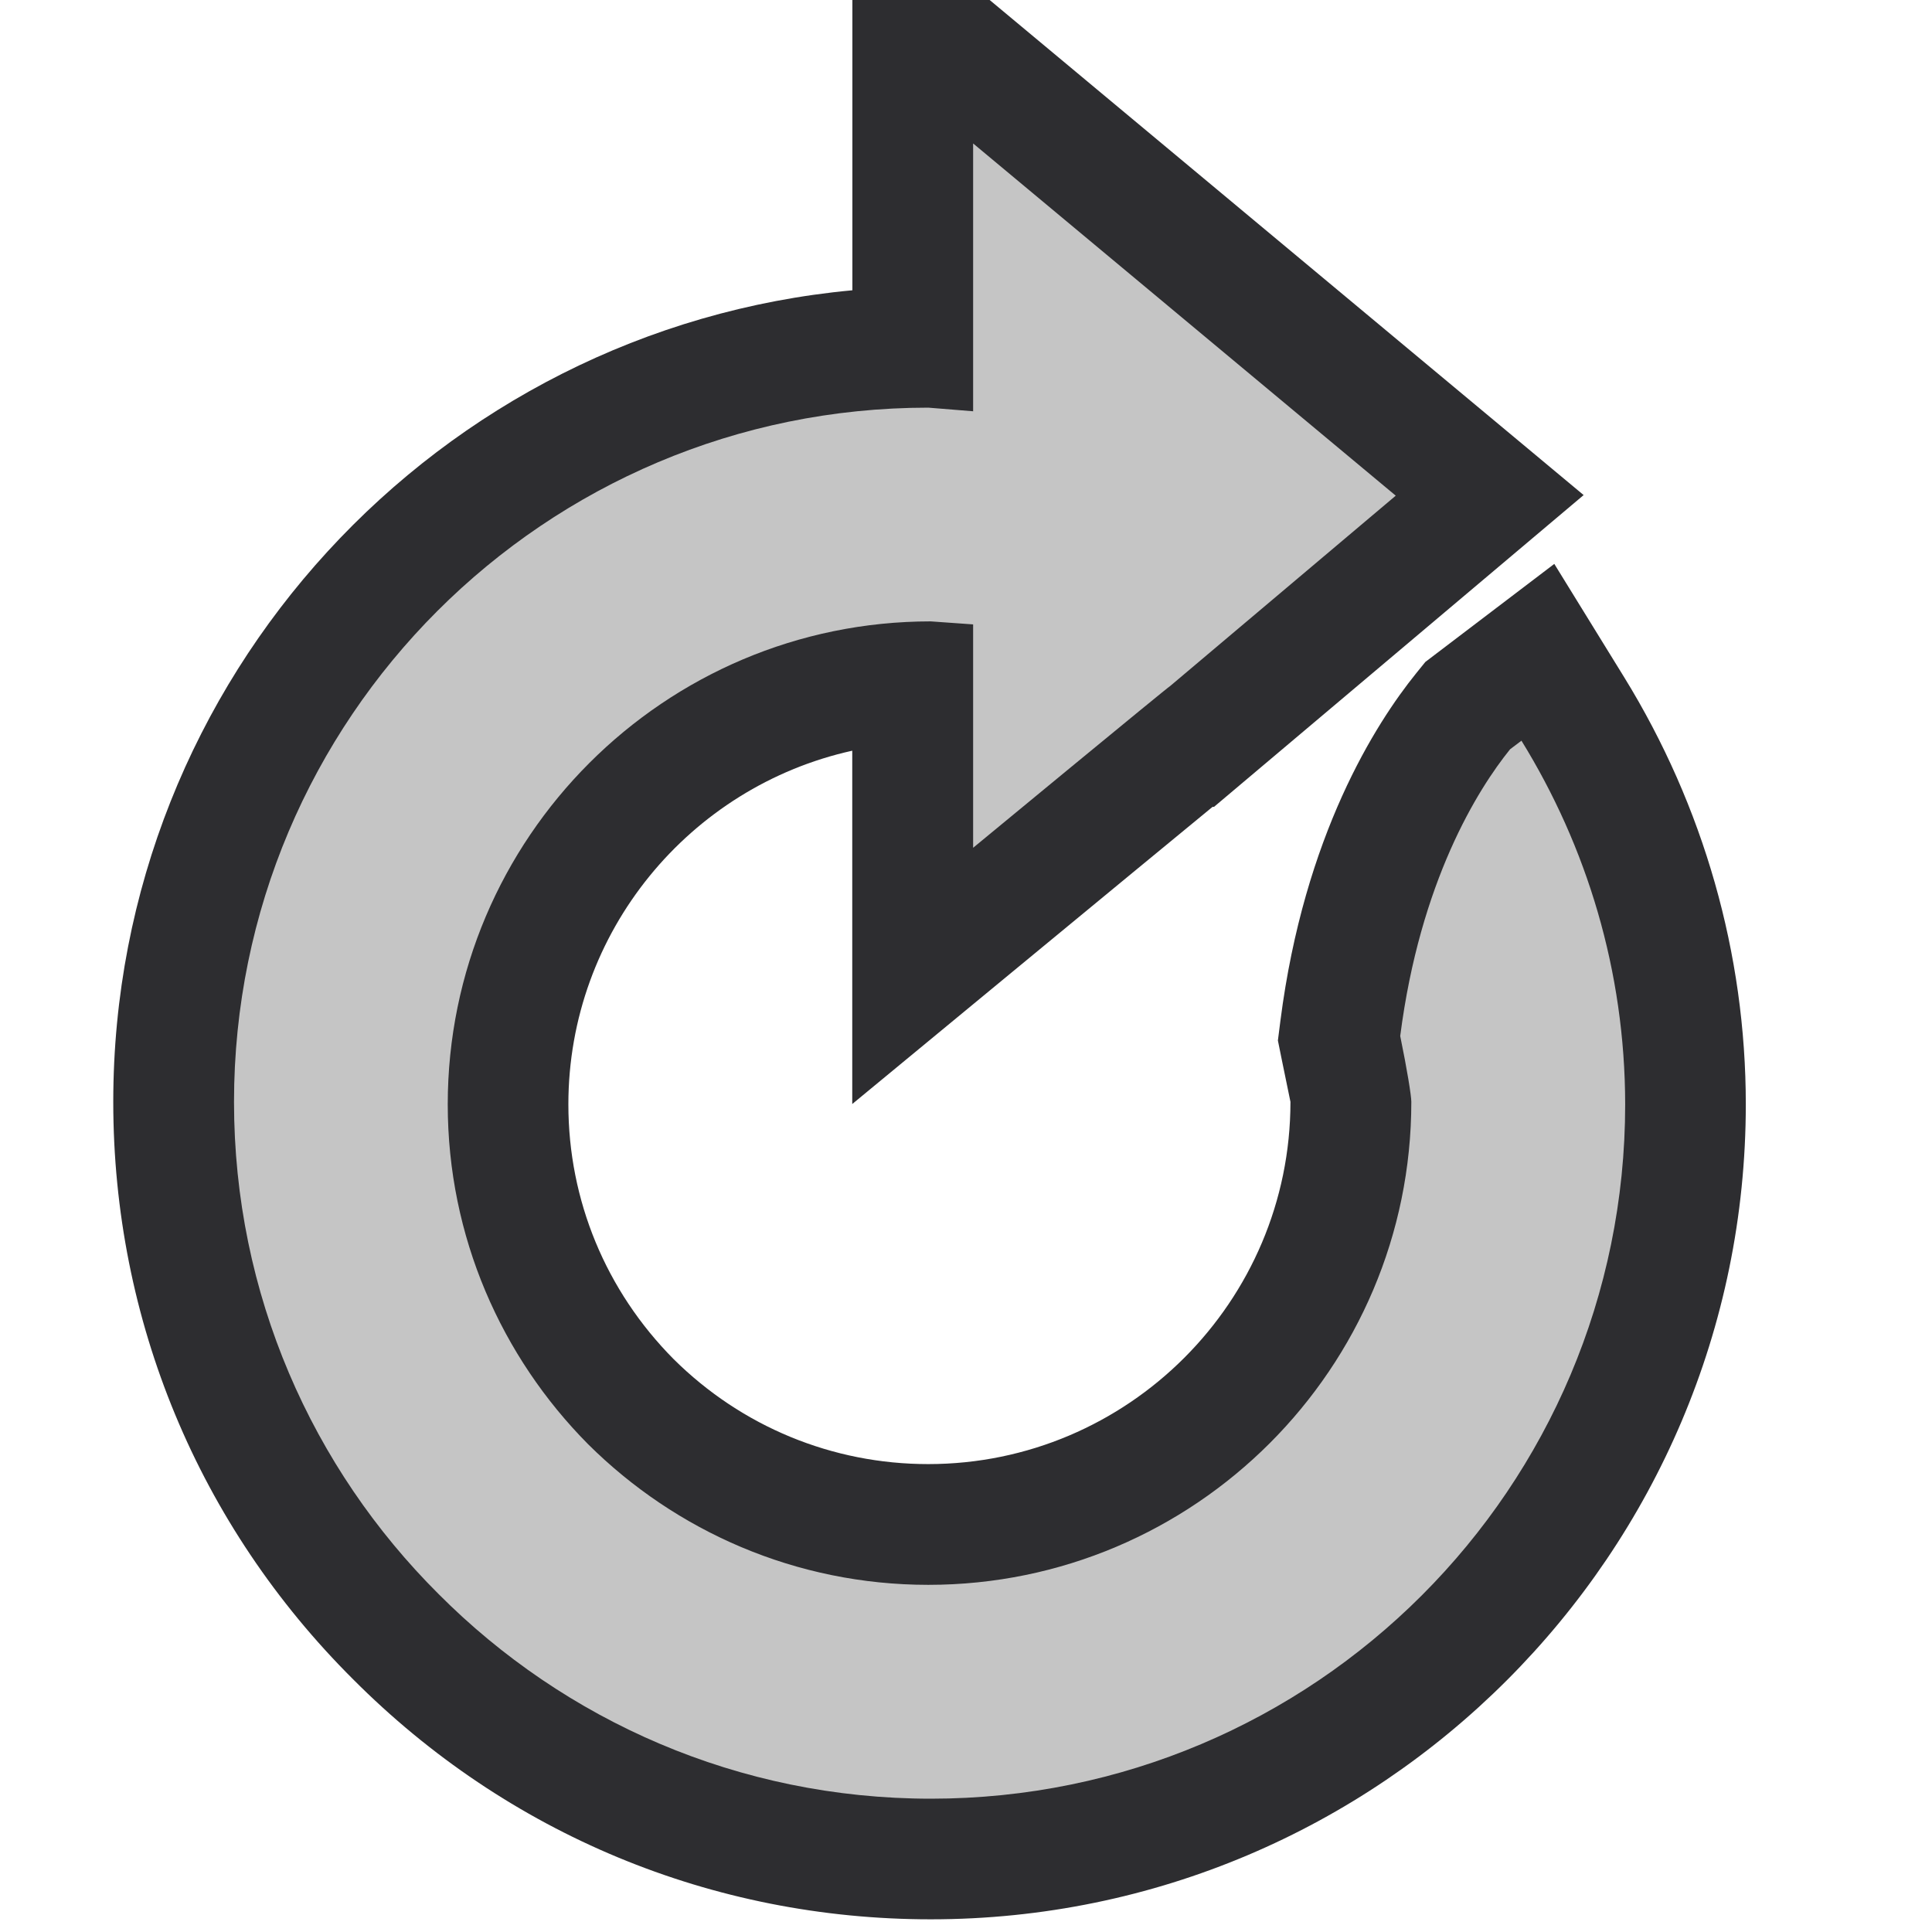
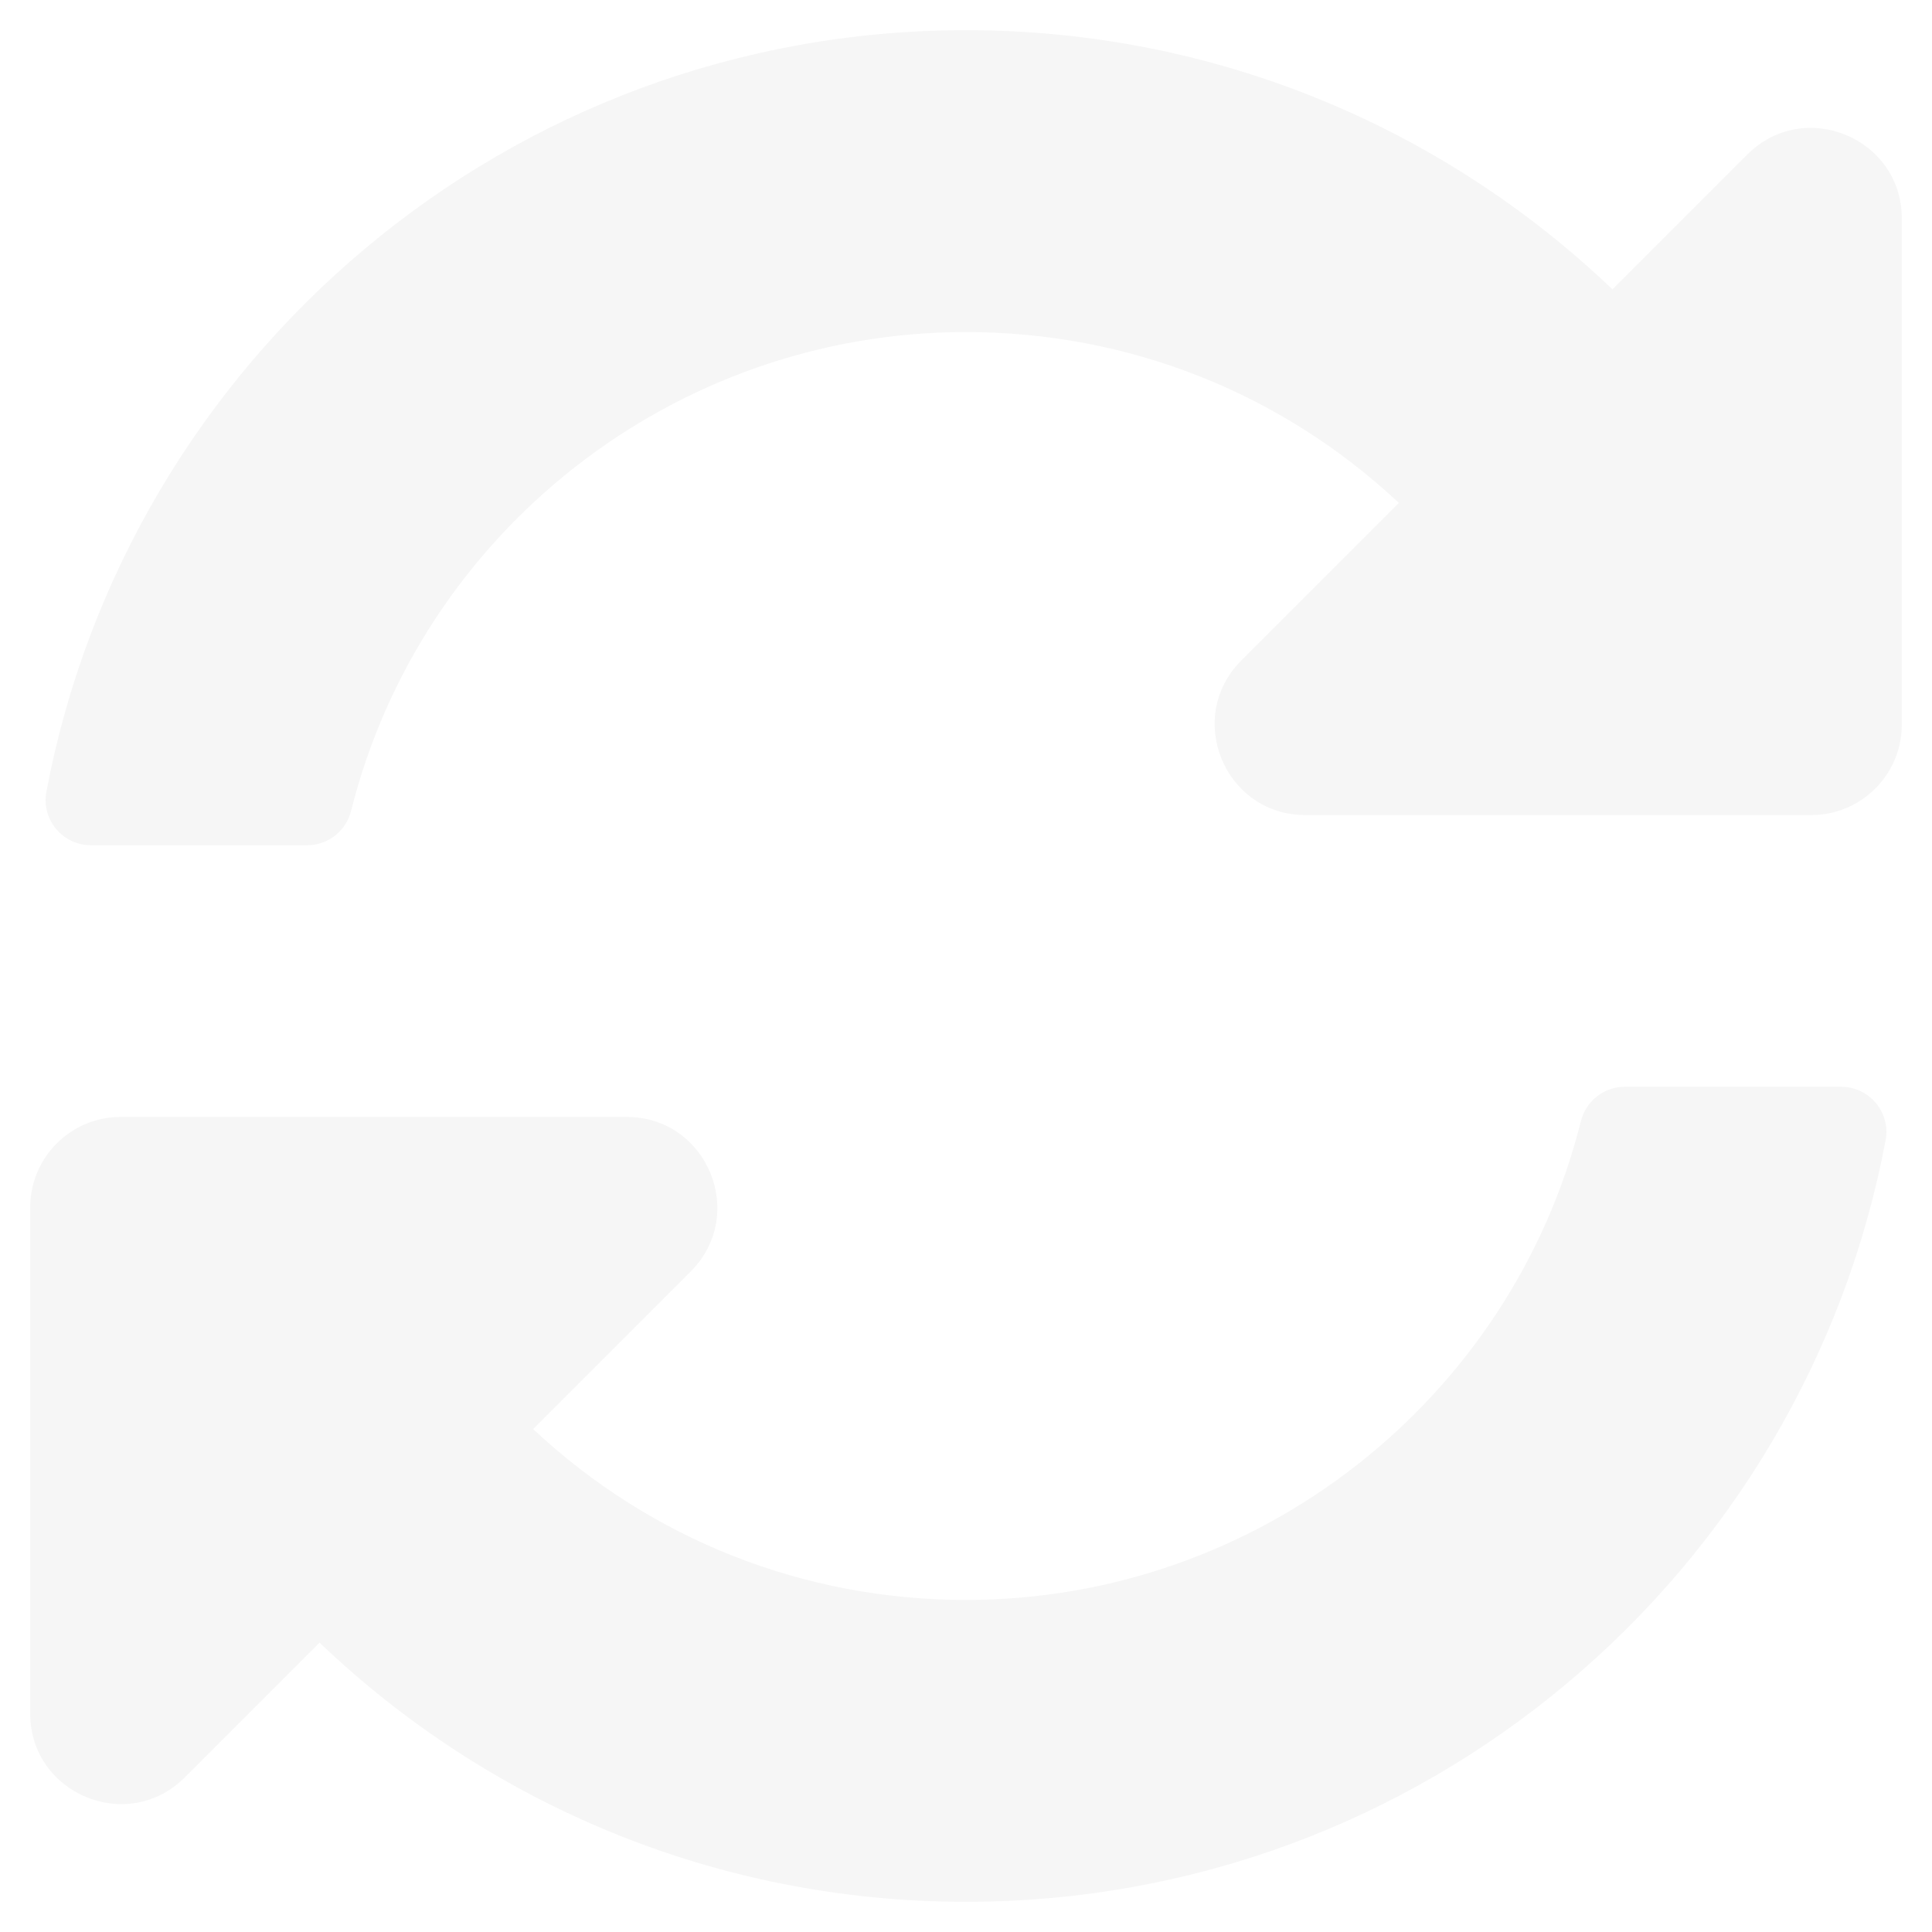
- <svg xmlns="http://www.w3.org/2000/svg" width="16" height="16">
-   <path d="M13.451 5.609l-.579-.939-1.068.812-.076.094c-.335.415-.927 1.341-1.124 2.876l-.021.165.033.163.071.345c0 1.654-1.346 3-3 3-.795 0-1.545-.311-2.107-.868-.563-.567-.873-1.317-.873-2.111 0-1.431 1.007-2.632 2.351-2.929v2.926s2.528-2.087 2.984-2.461h.012l3.061-2.582-4.919-4.1h-1.137v2.404c-3.429.318-6.121 3.211-6.121 6.721 0 1.809.707 3.508 1.986 4.782 1.277 1.282 2.976 1.988 4.784 1.988 3.722 0 6.75-3.028 6.75-6.75 0-1.245-.349-2.468-1.007-3.536z" fill="#2D2D30" />
-   <path d="M12.6 6.134l-.094.071c-.269.333-.746 1.096-.91 2.375.057.277.092.495.092.545 0 2.206-1.794 4-4 4-1.098 0-2.093-.445-2.817-1.164-.718-.724-1.163-1.718-1.163-2.815 0-2.206 1.794-4 4-4l.351.025v1.85s1.626-1.342 1.631-1.339l1.869-1.577-3.5-2.917v2.218l-.371-.03c-3.176 0-5.75 2.574-5.75 5.75 0 1.593.648 3.034 1.695 4.076 1.042 1.046 2.482 1.694 4.076 1.694 3.176 0 5.75-2.574 5.75-5.75-.001-1.106-.318-2.135-.859-3.012z" fill="#C5C5C5" />
+ <svg xmlns="http://www.w3.org/2000/svg" width="16" height="16" viewBox="0 0 512 512">
+   <path fill="#F6F6F6" d="M370.72 133.28C339.458 104.008 298.888 87.962 255.848 88c-77.458.068-144.328 53.178-162.791 126.85-1.344 5.363-6.122 9.15-11.651 9.15H24.103c-7.498 0-13.194-6.807-11.807-14.176C33.933 94.924 134.813 8 256 8c66.448 0 126.791 26.136 171.315 68.685L463.03 40.97C478.149 25.851 504 36.559 504 57.941V192c0 13.255-10.745 24-24 24H345.941c-21.382 0-32.09-25.851-16.971-40.971l41.75-41.749zM32 296h134.059c21.382 0 32.09 25.851 16.971 40.971l-41.75 41.75c31.262 29.273 71.835 45.319 114.876 45.28 77.418-.07 144.315-53.144 162.787-126.849 1.344-5.363 6.122-9.15 11.651-9.15h57.304c7.498 0 13.194 6.807 11.807 14.176C478.067 417.076 377.187 504 256 504c-66.448 0-126.791-26.136-171.315-68.685L48.97 471.03C33.851 486.149 8 475.441 8 454.059V320c0-13.255 10.745-24 24-24z" />
</svg>
